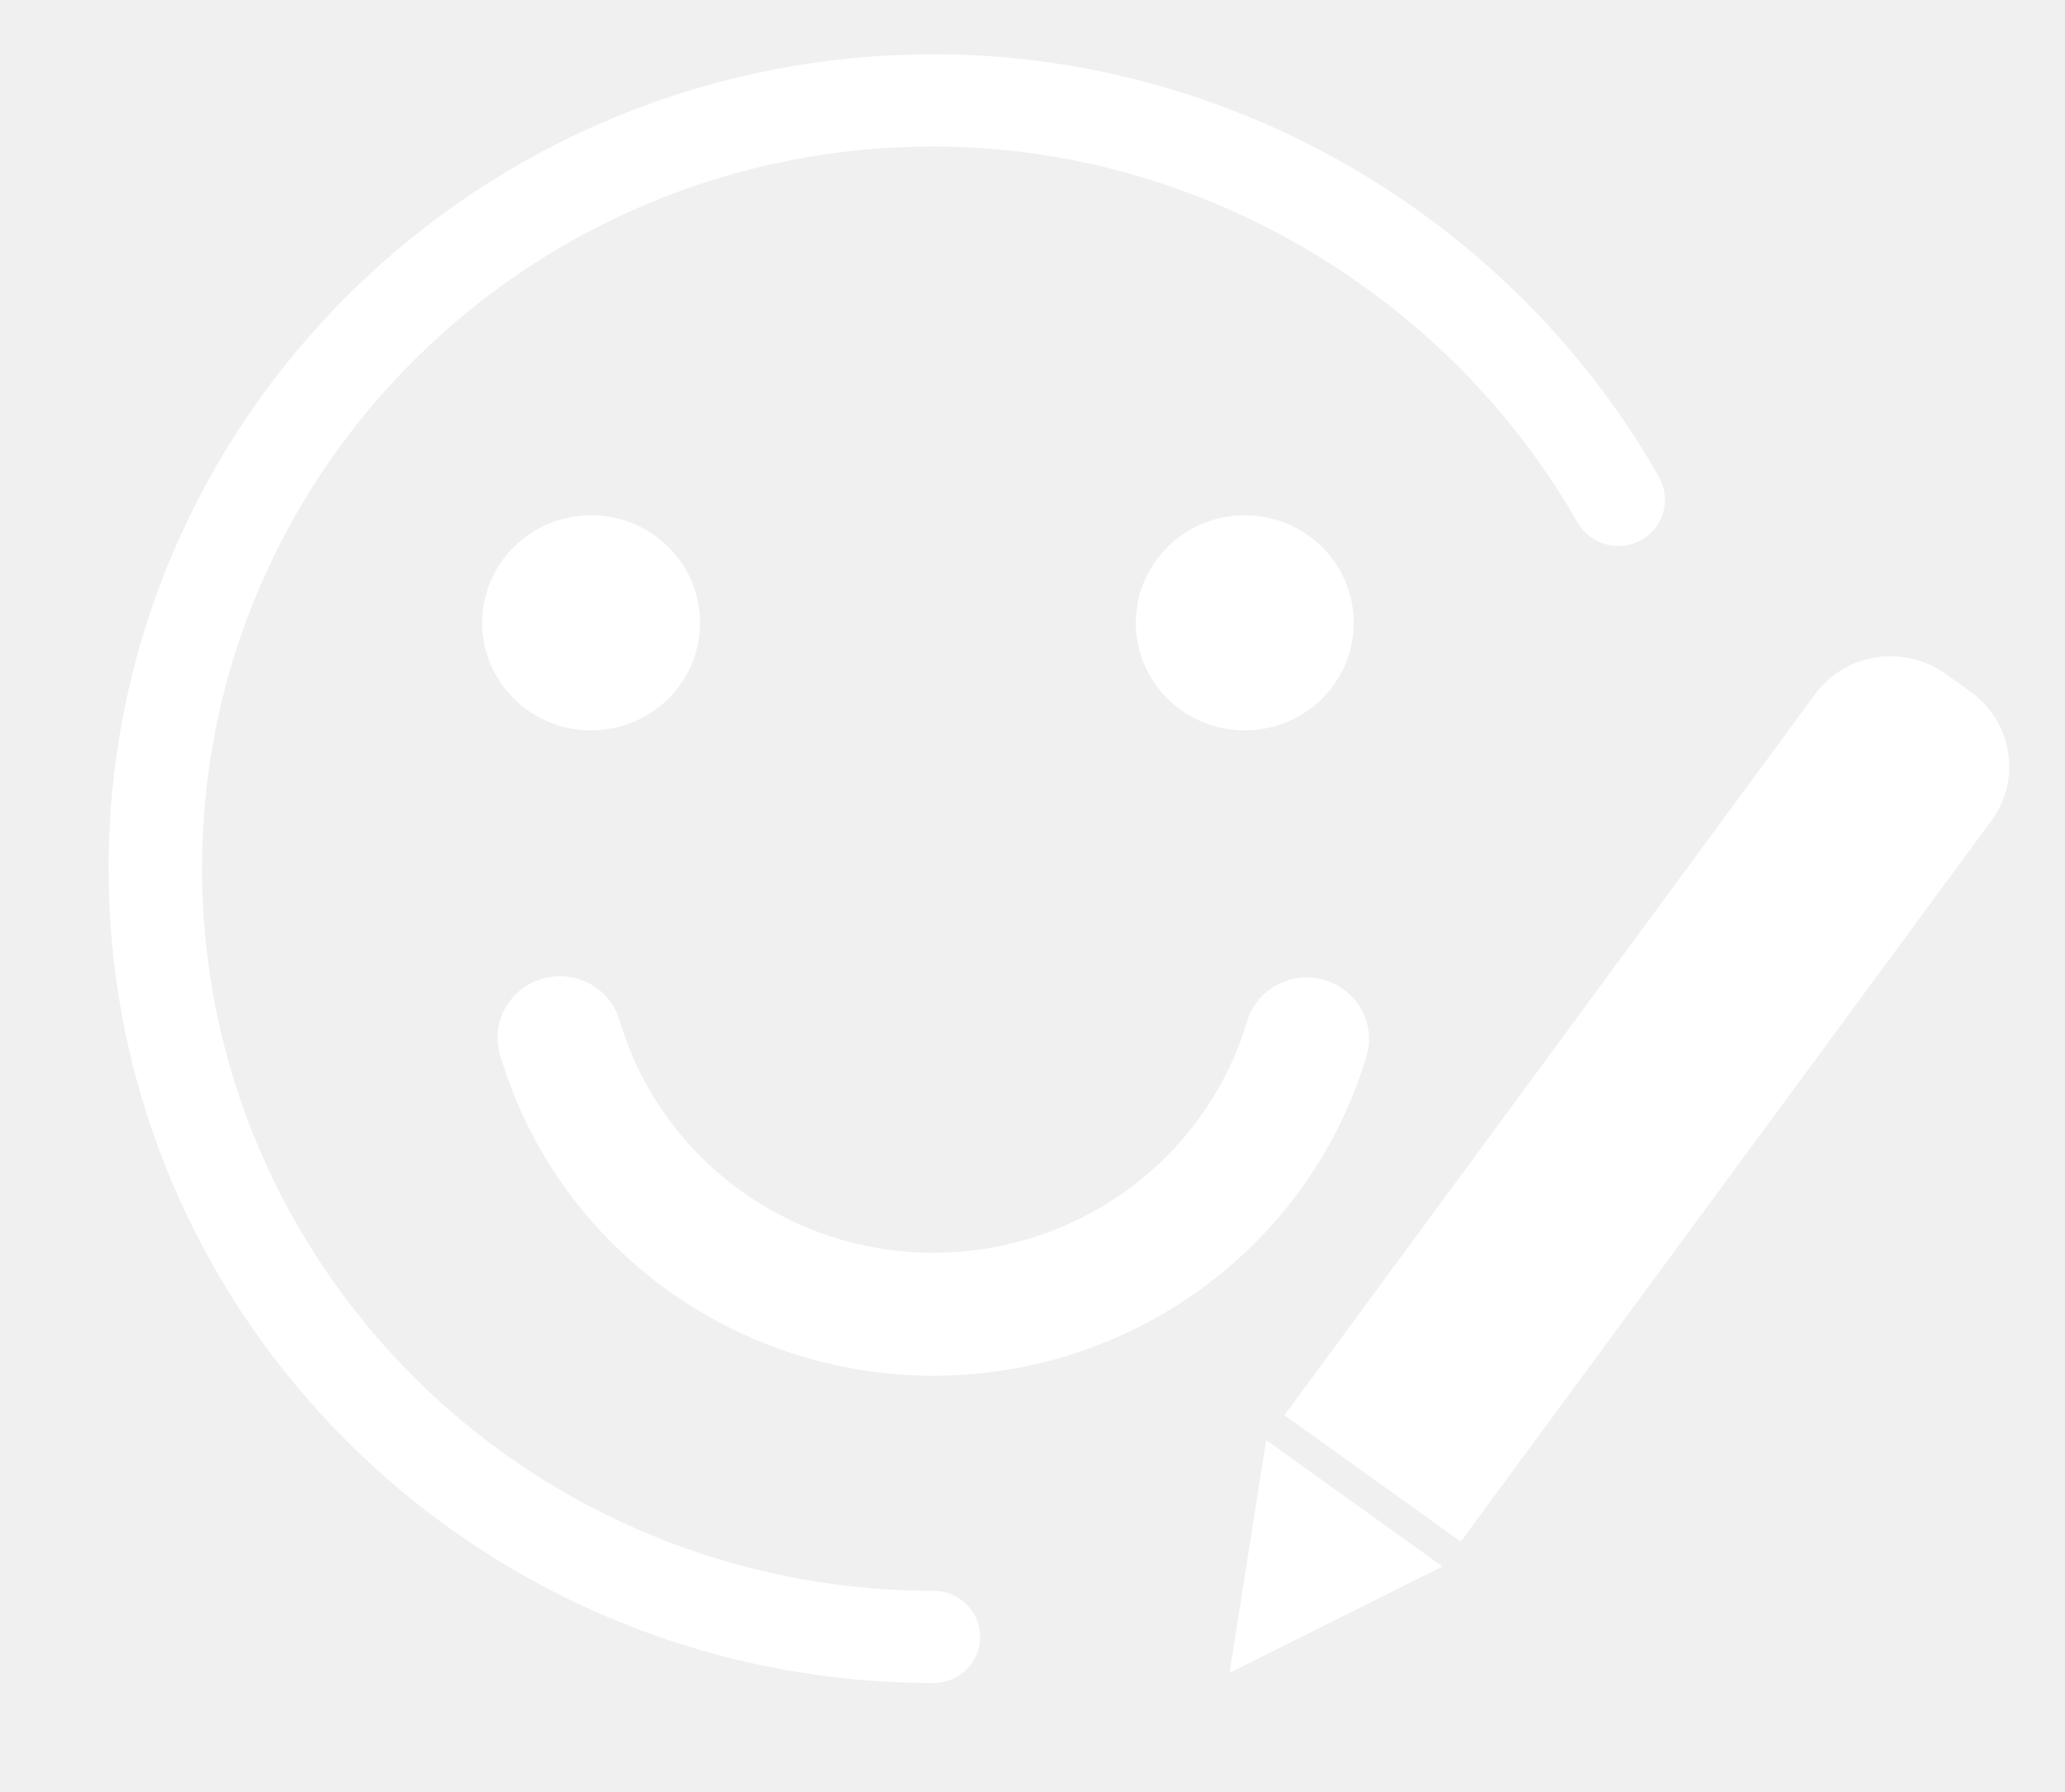
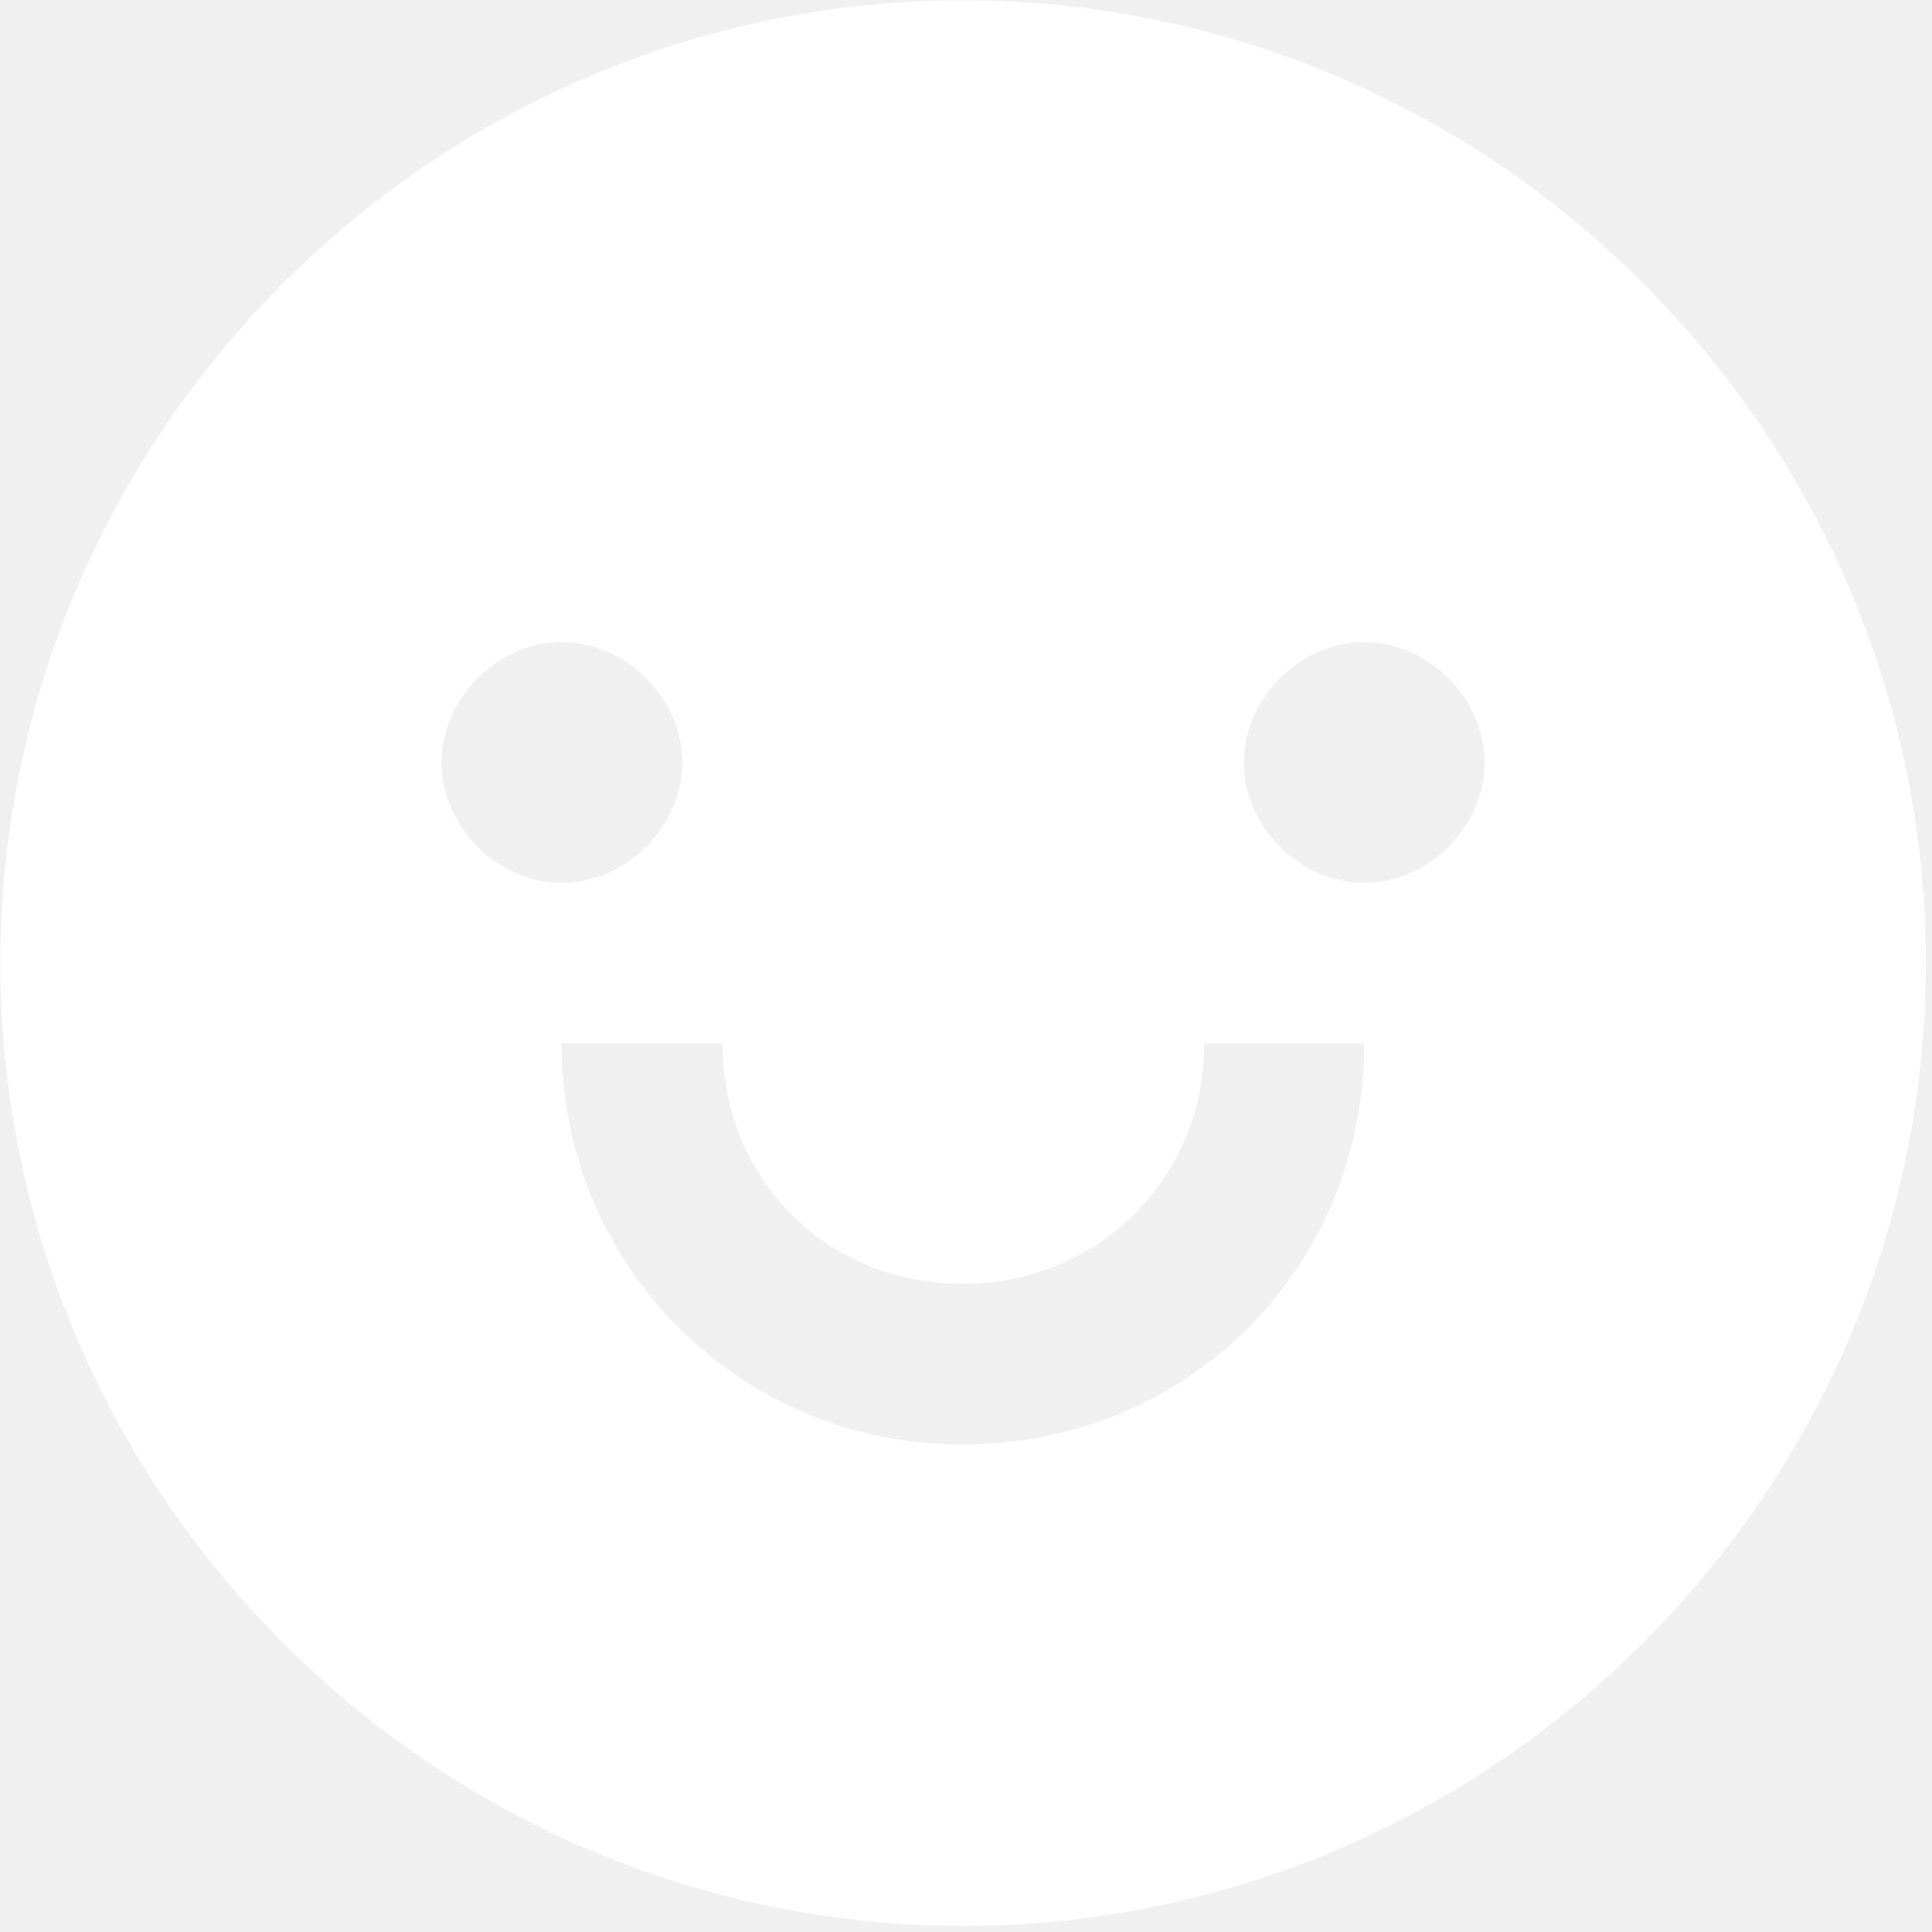
- <svg xmlns="http://www.w3.org/2000/svg" t="1603869214273" class="icon" viewBox="0 0 1180 1024" version="1.1" p-id="8361" width="147.5" height="128">
+ <svg xmlns="http://www.w3.org/2000/svg" t="1607927600160" class="icon" viewBox="0 0 1024 1024" version="1.1" p-id="10583" width="128" height="128">
  <defs>
    <style type="text/css" />
  </defs>
-   <path d="M947.169 271.422C947.138 271.236 947.076 271.05 946.983 270.895 866.087 129.458 709.632 31.03 533.411 31.03 273.098 31.03 62.061 239.43 62.061 496.485 62.061 719.593 221.06 906.054 433.245 951.42 465.548 958.309 499.06 961.939 533.411 961.939L533.411 961.939C548.15 961.939 560.097 950.148 560.097 935.595 560.097 921.041 548.15 909.25 533.411 909.25 503.249 909.25 473.491 906.085 444.54 899.91 253.828 859.136 115.433 691.728 115.433 496.485 115.433 268.536 302.576 83.72 533.411 83.72 687.29 83.72 829.533 170.729 902.485 300.528 902.609 300.715 902.765 300.87 902.982 300.963 907.823 307.665 915.766 312.072 924.734 312.072 939.473 312.072 951.42 300.249 951.42 285.727 951.42 280.452 949.869 275.549 947.169 271.422L947.169 271.422 947.169 271.422ZM733.991 808.867 1037.25 396.722C1054.534 373.201 1087.984 368.081 1111.878 385.21L1125.997 395.357C1149.89 412.517 1155.351 445.378 1137.974 468.992L834.715 881.136 733.991 808.867 733.991 808.867ZM723.534 823.079 824.289 895.348 702.588 956.168 723.534 823.079 723.534 823.079ZM337.765 417.451C372.146 417.451 400.012 389.927 400.012 355.98 400.012 322.032 372.146 294.509 337.765 294.509 303.383 294.509 275.518 322.032 275.518 355.98 275.518 389.927 303.383 417.451 337.765 417.451L337.765 417.451ZM711.308 417.451C745.689 417.451 773.554 389.927 773.554 355.98 773.554 322.032 745.689 294.509 711.308 294.509 676.895 294.509 649.03 322.032 649.03 355.98 649.03 389.927 676.895 417.451 711.308 417.451L711.308 417.451ZM285.758 602.95C317.564 710.78 418.009 786.308 533.411 786.308 648.533 786.308 748.761 711.184 780.847 603.726 786.401 585.138 775.633 565.589 756.767 560.097 737.932 554.636 718.134 565.248 712.58 583.866 689.369 661.628 616.789 716.024 533.411 716.024 449.846 716.024 377.08 661.318 354.087 583.277 348.594 564.658 328.828 553.953 309.962 559.383 291.126 564.814 280.266 584.301 285.758 602.95L285.758 602.95Z" p-id="8362" fill="#ffffff" />
+   <path d="M510.464 0.171c280.661 0 510.293 229.632 510.293 510.293 0 280.661-229.632 510.293-510.293 510.293-280.661 0-510.293-229.632-510.293-510.293 0-280.661 229.632-510.293 510.293-510.293zM382.891 552.96H297.856v8.491a211.541 211.541 0 0 0 212.608 204.117c119.04 0 212.608-93.568 212.608-212.608h-85.035v8.491c-4.267 68.053-59.52 119.04-127.573 119.04-72.277 0-127.573-55.253-127.573-127.573zM297.856 340.352c-34.048 0-63.787 29.781-63.787 63.787 0 34.048 29.739 63.787 63.787 63.787 34.005 0 63.787-29.739 63.787-63.787 0-34.005-29.781-63.787-63.787-63.787z m425.216 0c-34.005 0-63.787 29.781-63.787 63.787 0 34.048 29.781 63.787 63.787 63.787 34.048 0 63.787-29.739 63.787-63.787 0-34.005-29.739-63.787-63.787-63.787z" p-id="10584" fill="#ffffff" />
</svg>
